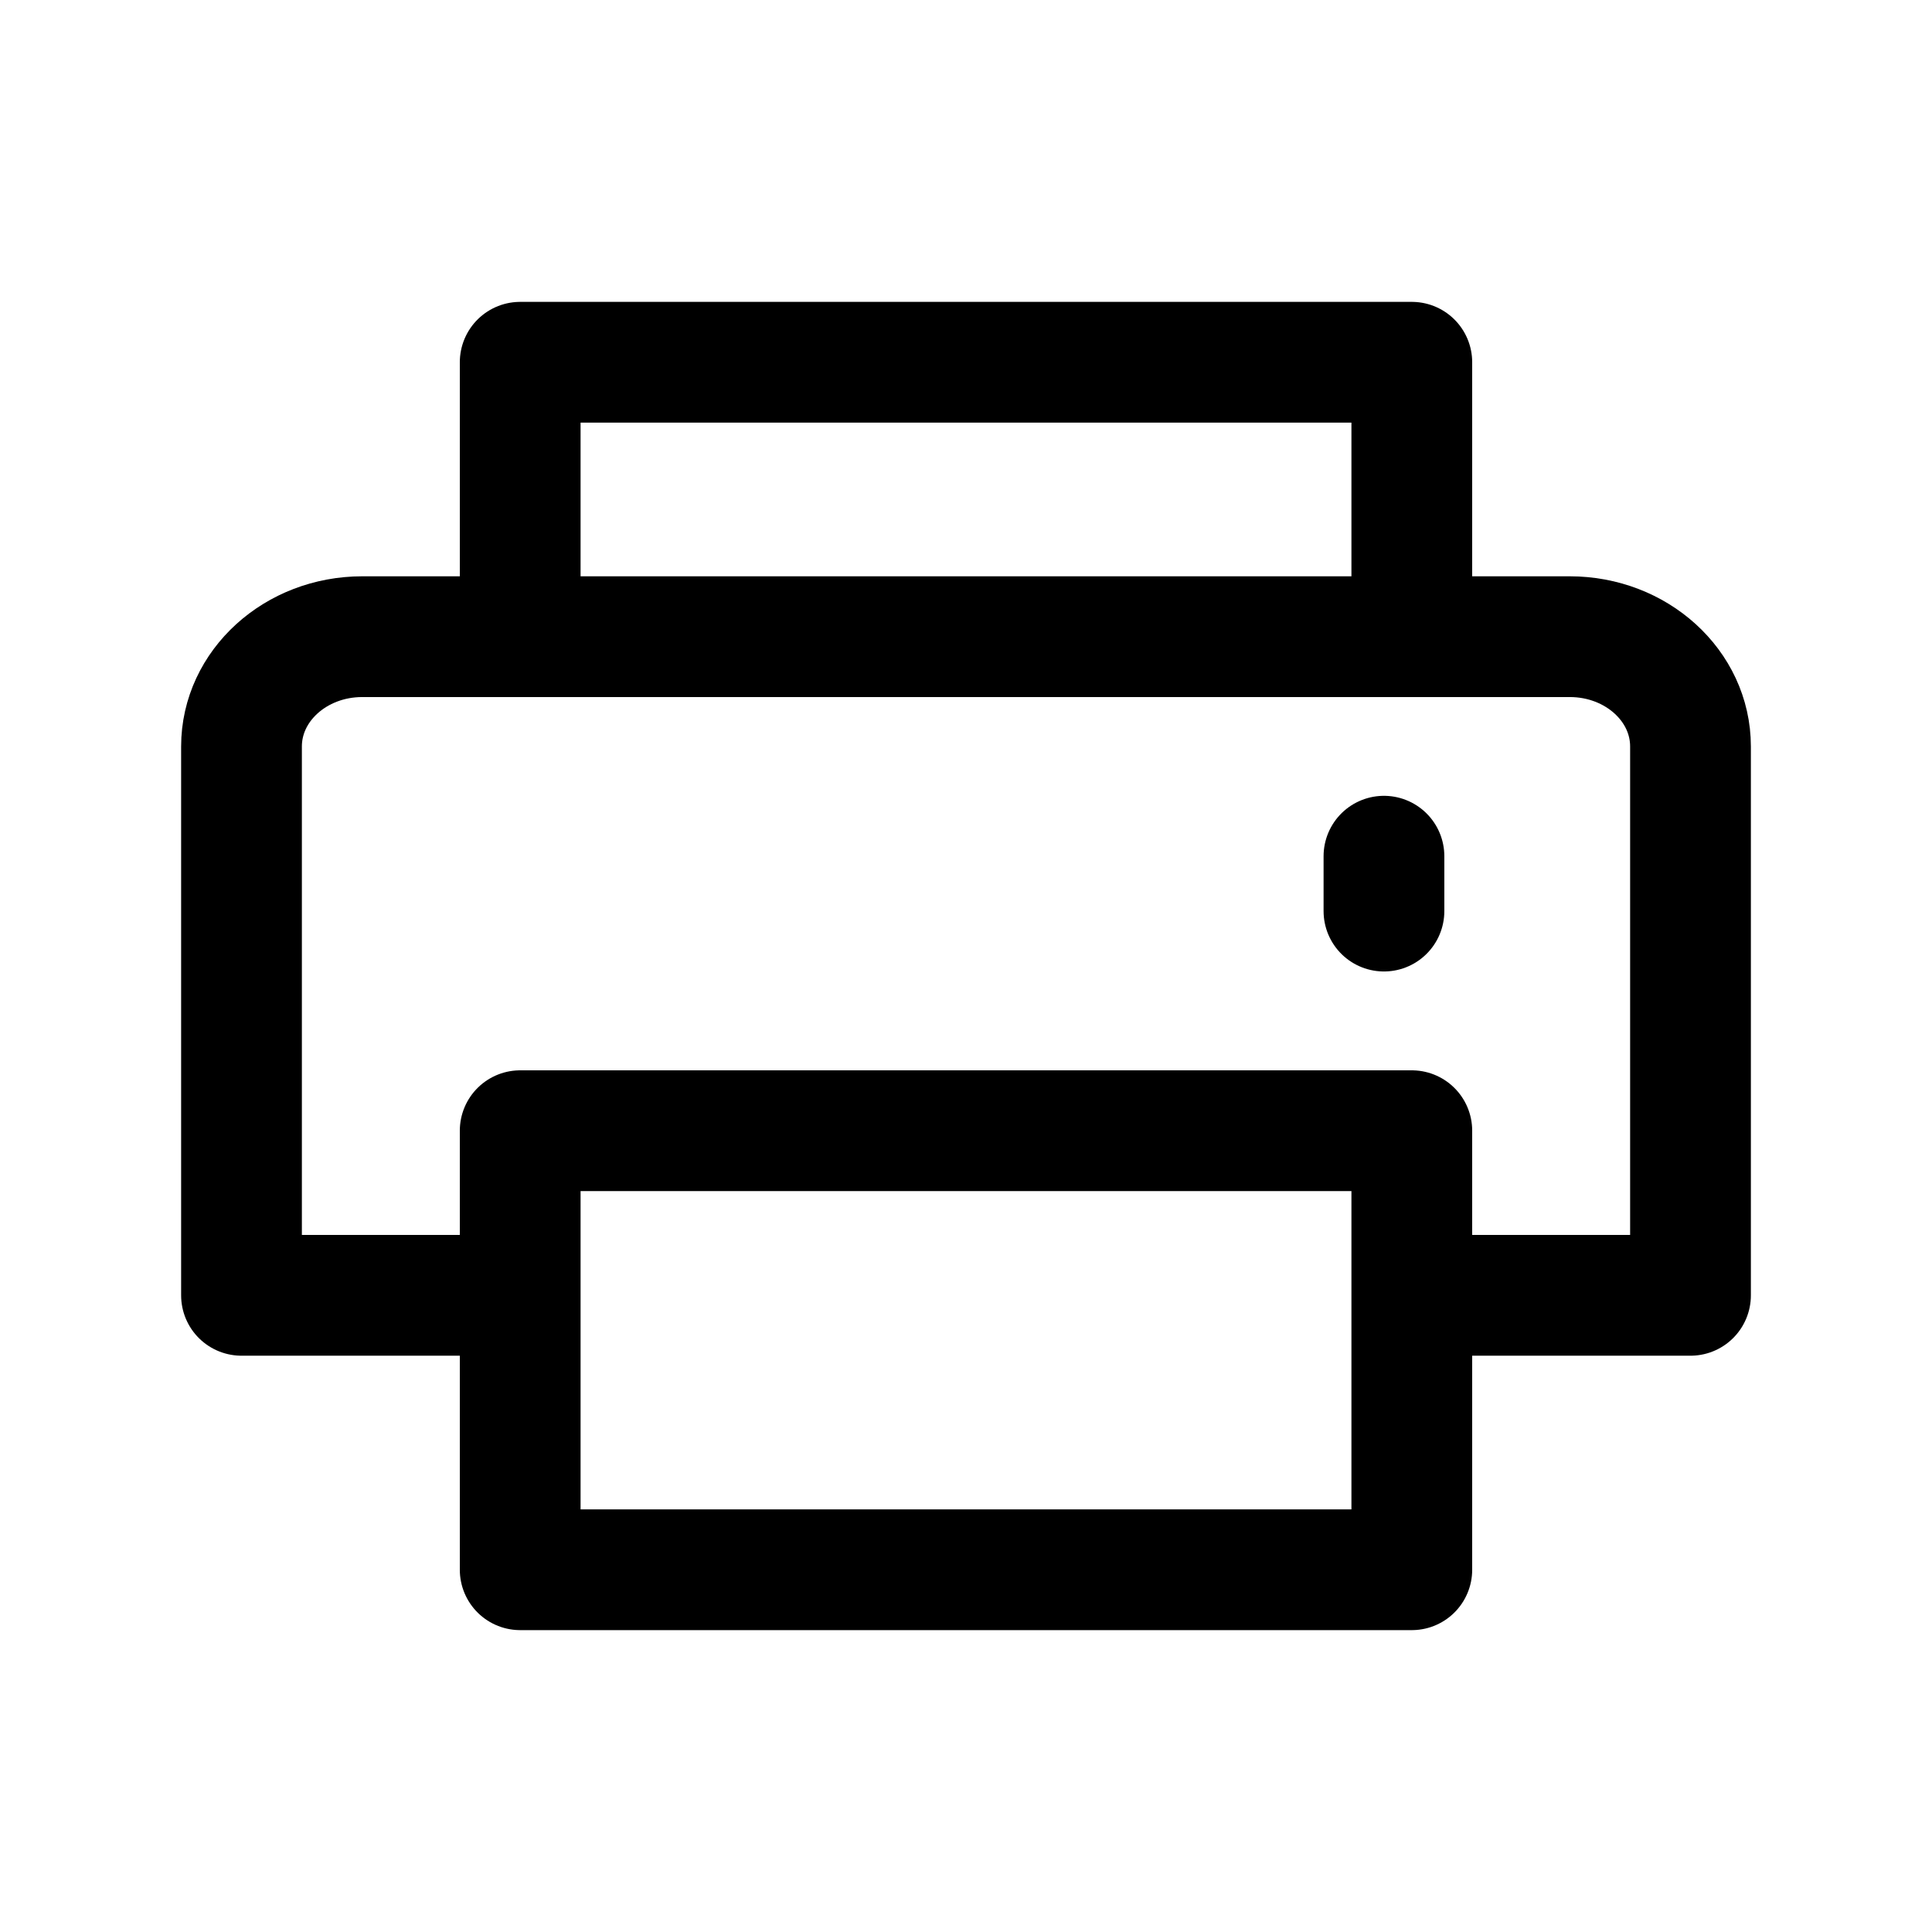
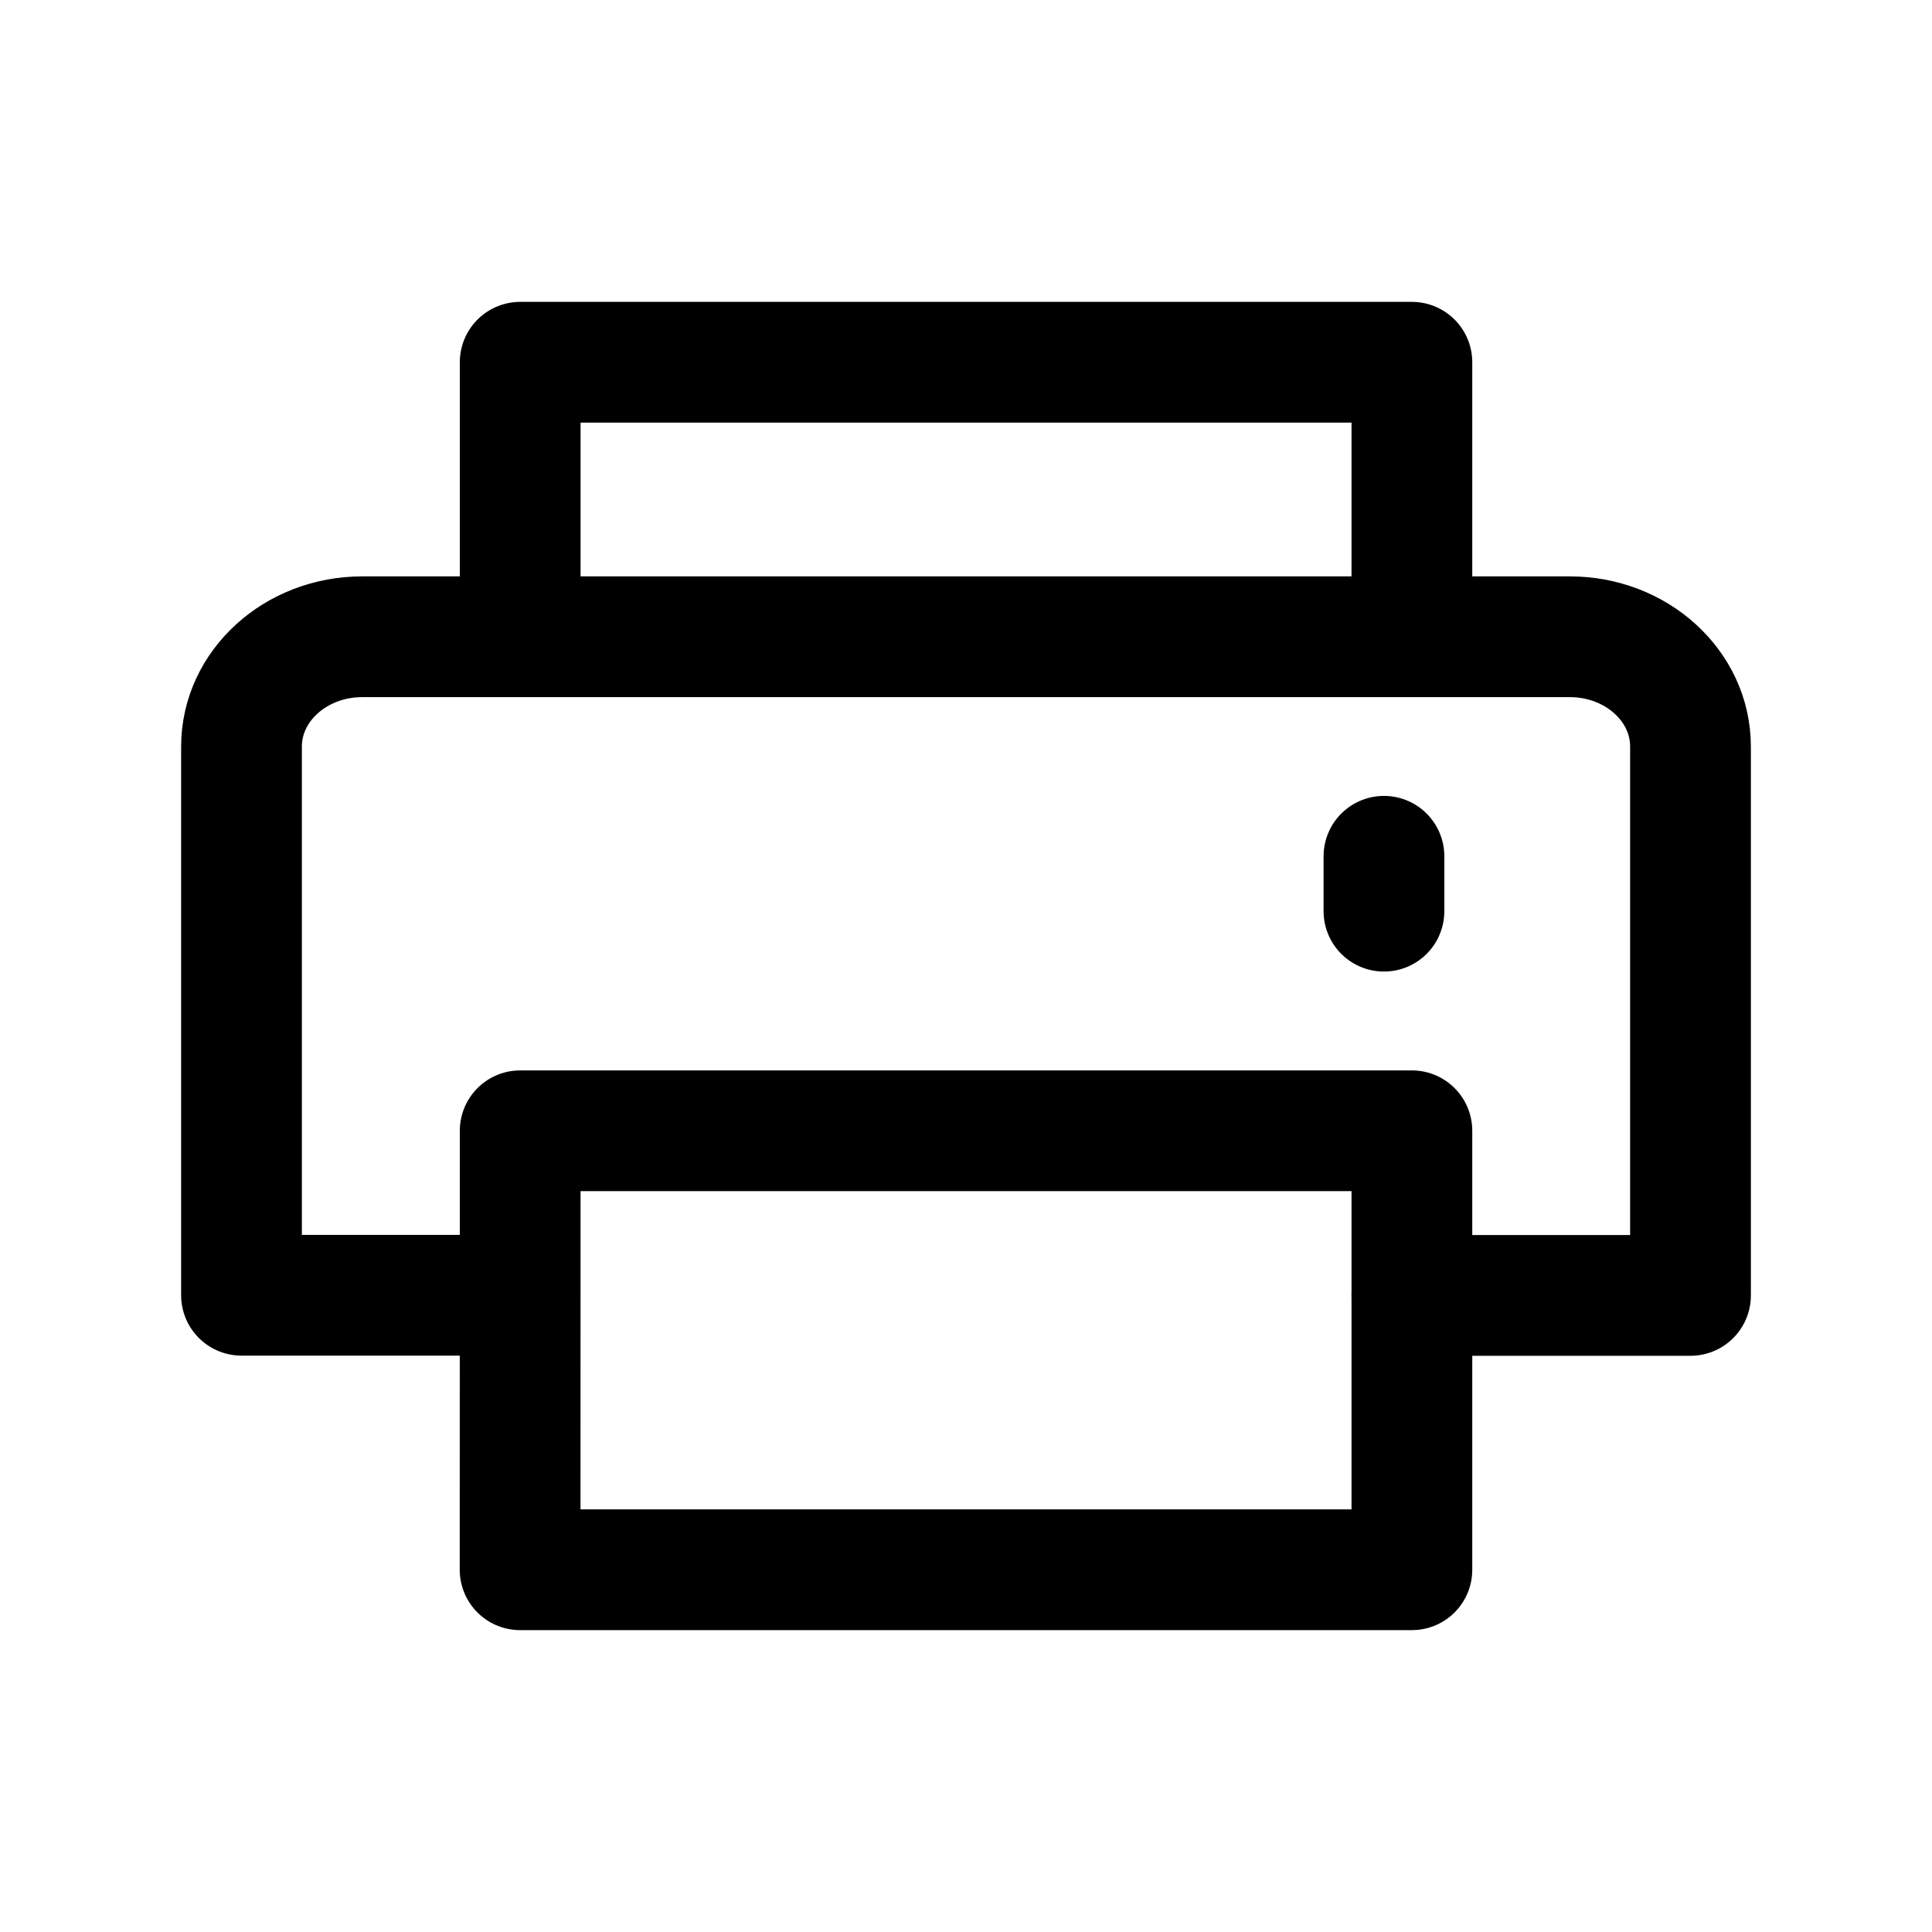
- <svg xmlns="http://www.w3.org/2000/svg" width="24" height="24" viewBox="0 0 24 24" fill="none">
-   <path d="M6.462 7.909V4.5H17.538V7.909M6.462 16.091H3V9.273C3 8.519 3.672 7.909 4.5 7.909H19.5C20.328 7.909 21 8.519 21 9.273V16.091H17.538M17.192 10.636V11.318M6.462 14.046H17.538V19.5H6.462V14.046Z" stroke="currentColor" stroke-width="1.5" stroke-linecap="round" stroke-linejoin="round" />
+ <svg xmlns="http://www.w3.org/2000/svg" width="24" height="24" fill="none" viewBox="0 0 24 24">
+   <path stroke="currentColor" stroke-linecap="round" stroke-linejoin="round" stroke-width="1.5" d="M6.462 7.91V4.5h11.077v3.41M6.461 16.09H3V9.274c0-.754.672-1.364 1.5-1.364h15c.828 0 1.5.61 1.5 1.364v6.818h-3.462m-.346-5.455v.682m-10.73 2.728h11.077V19.5H6.461z" />
</svg>
